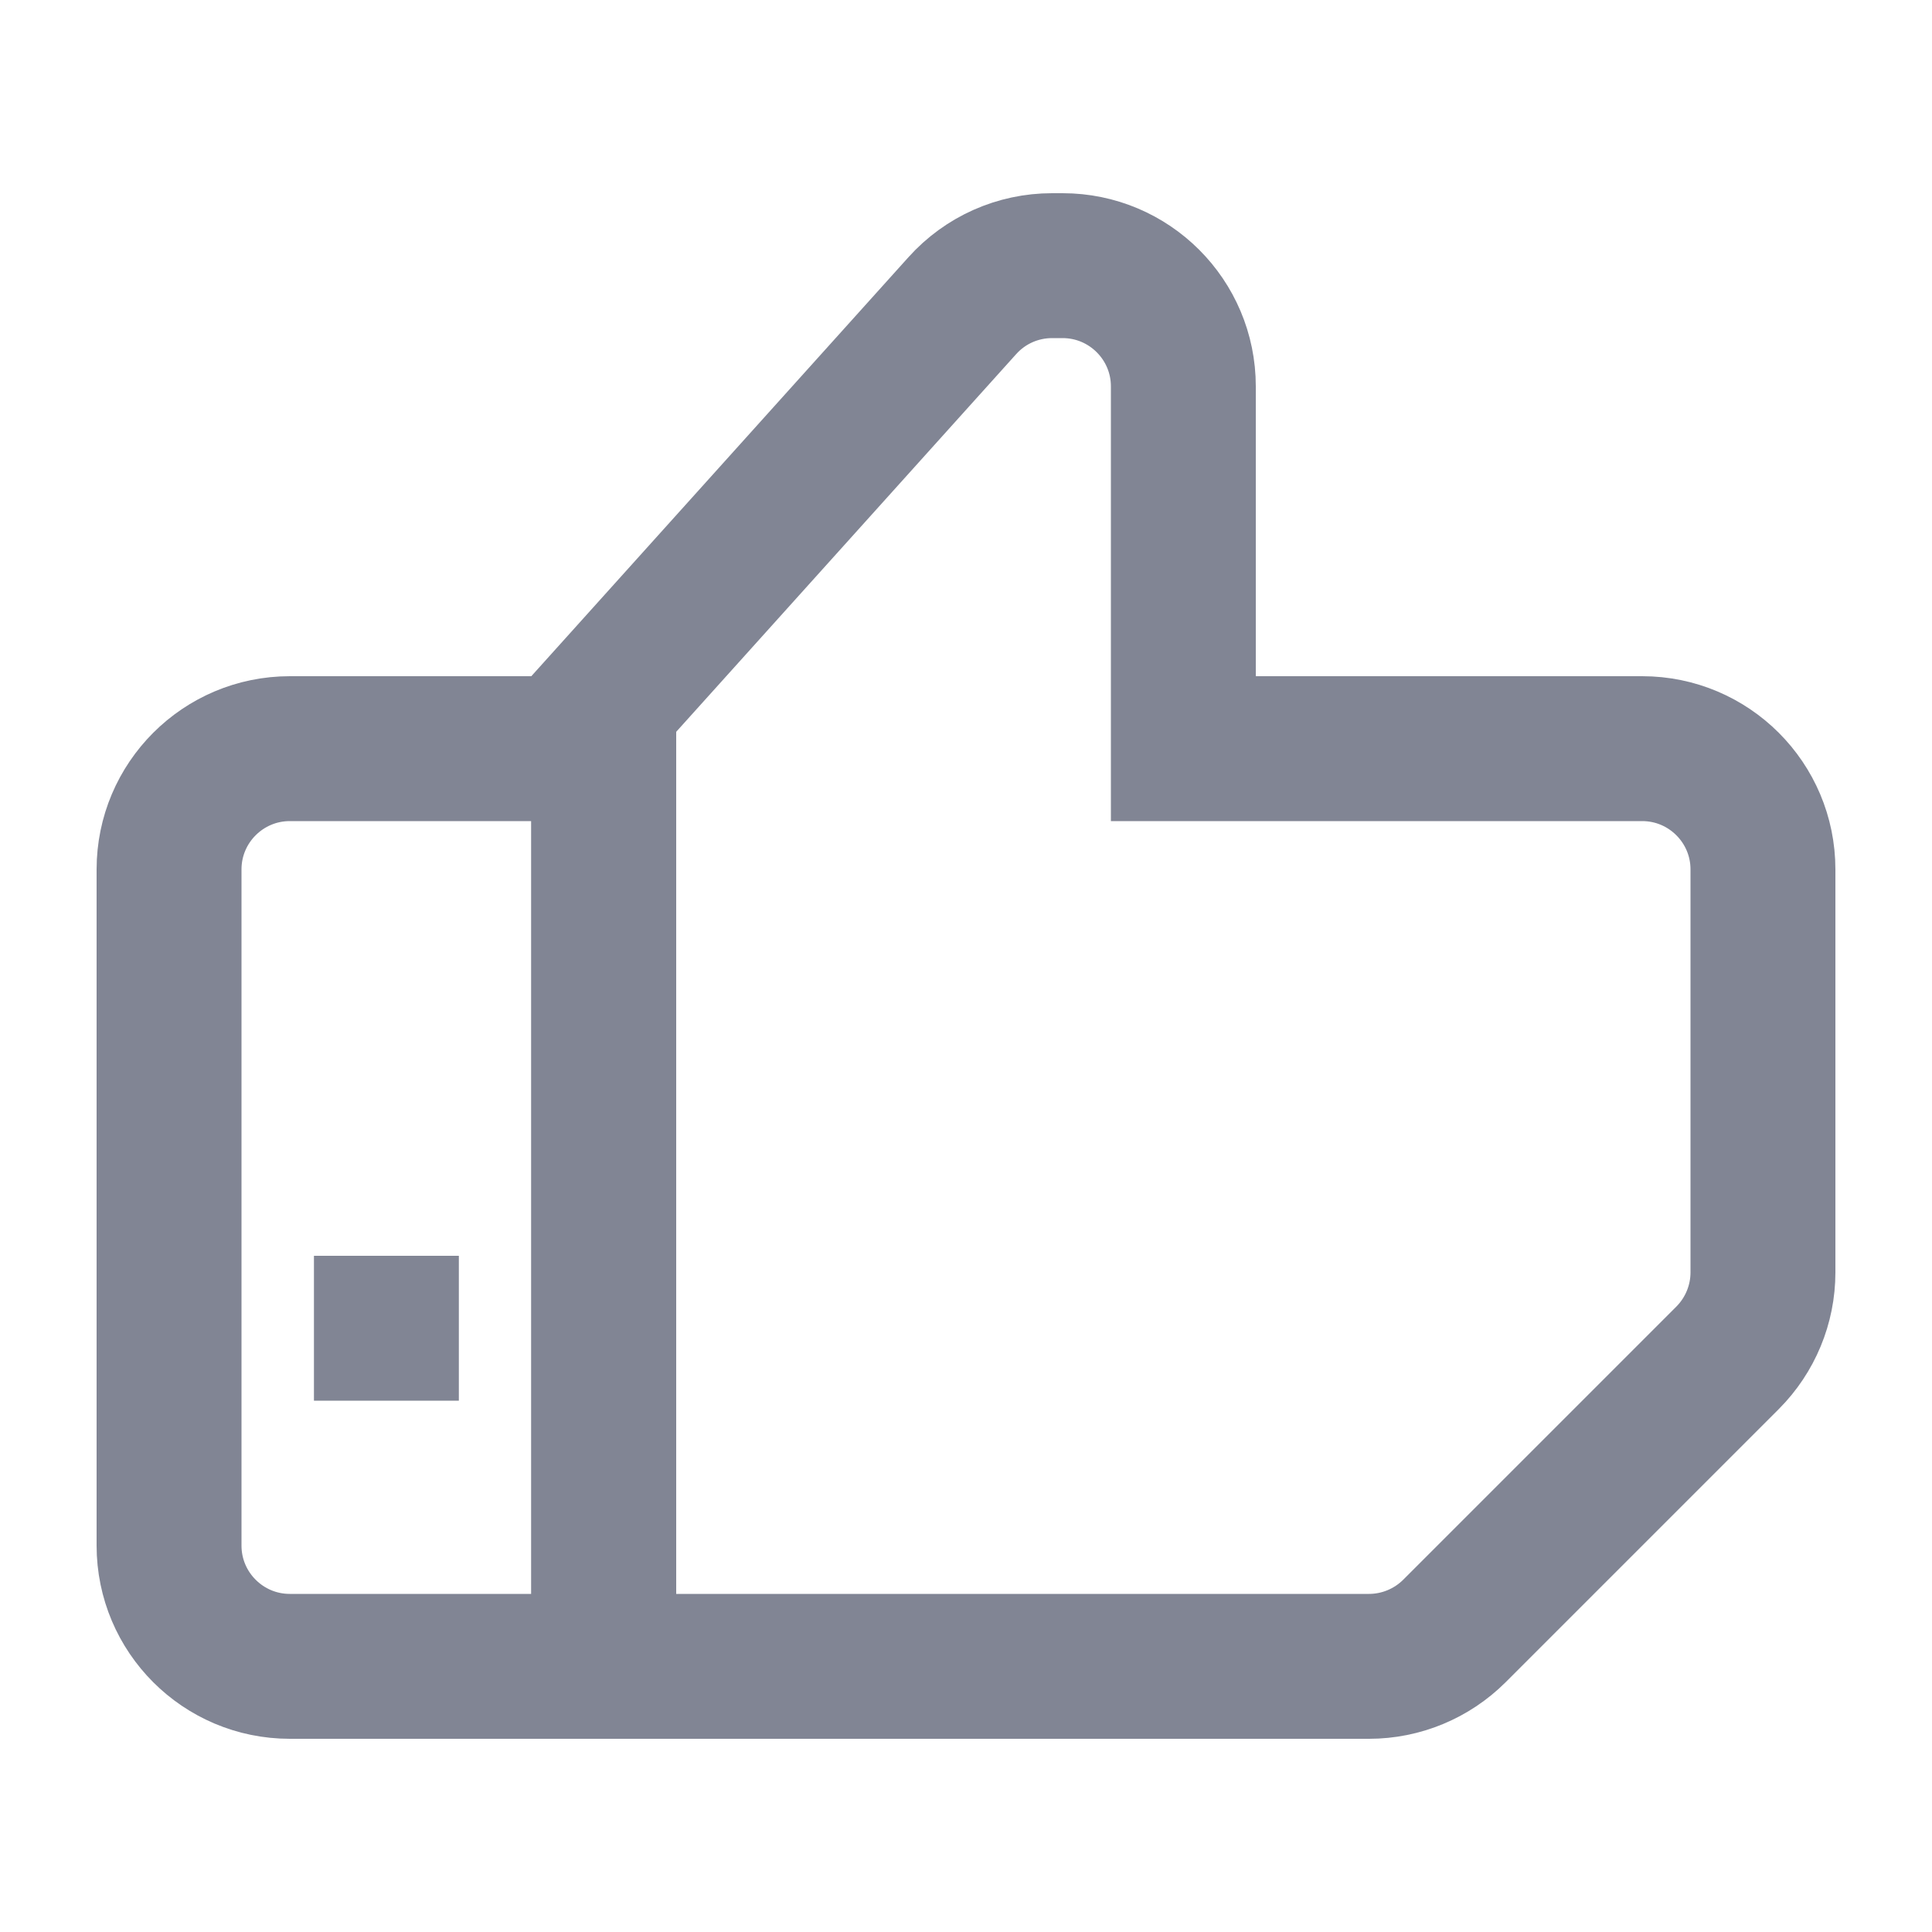
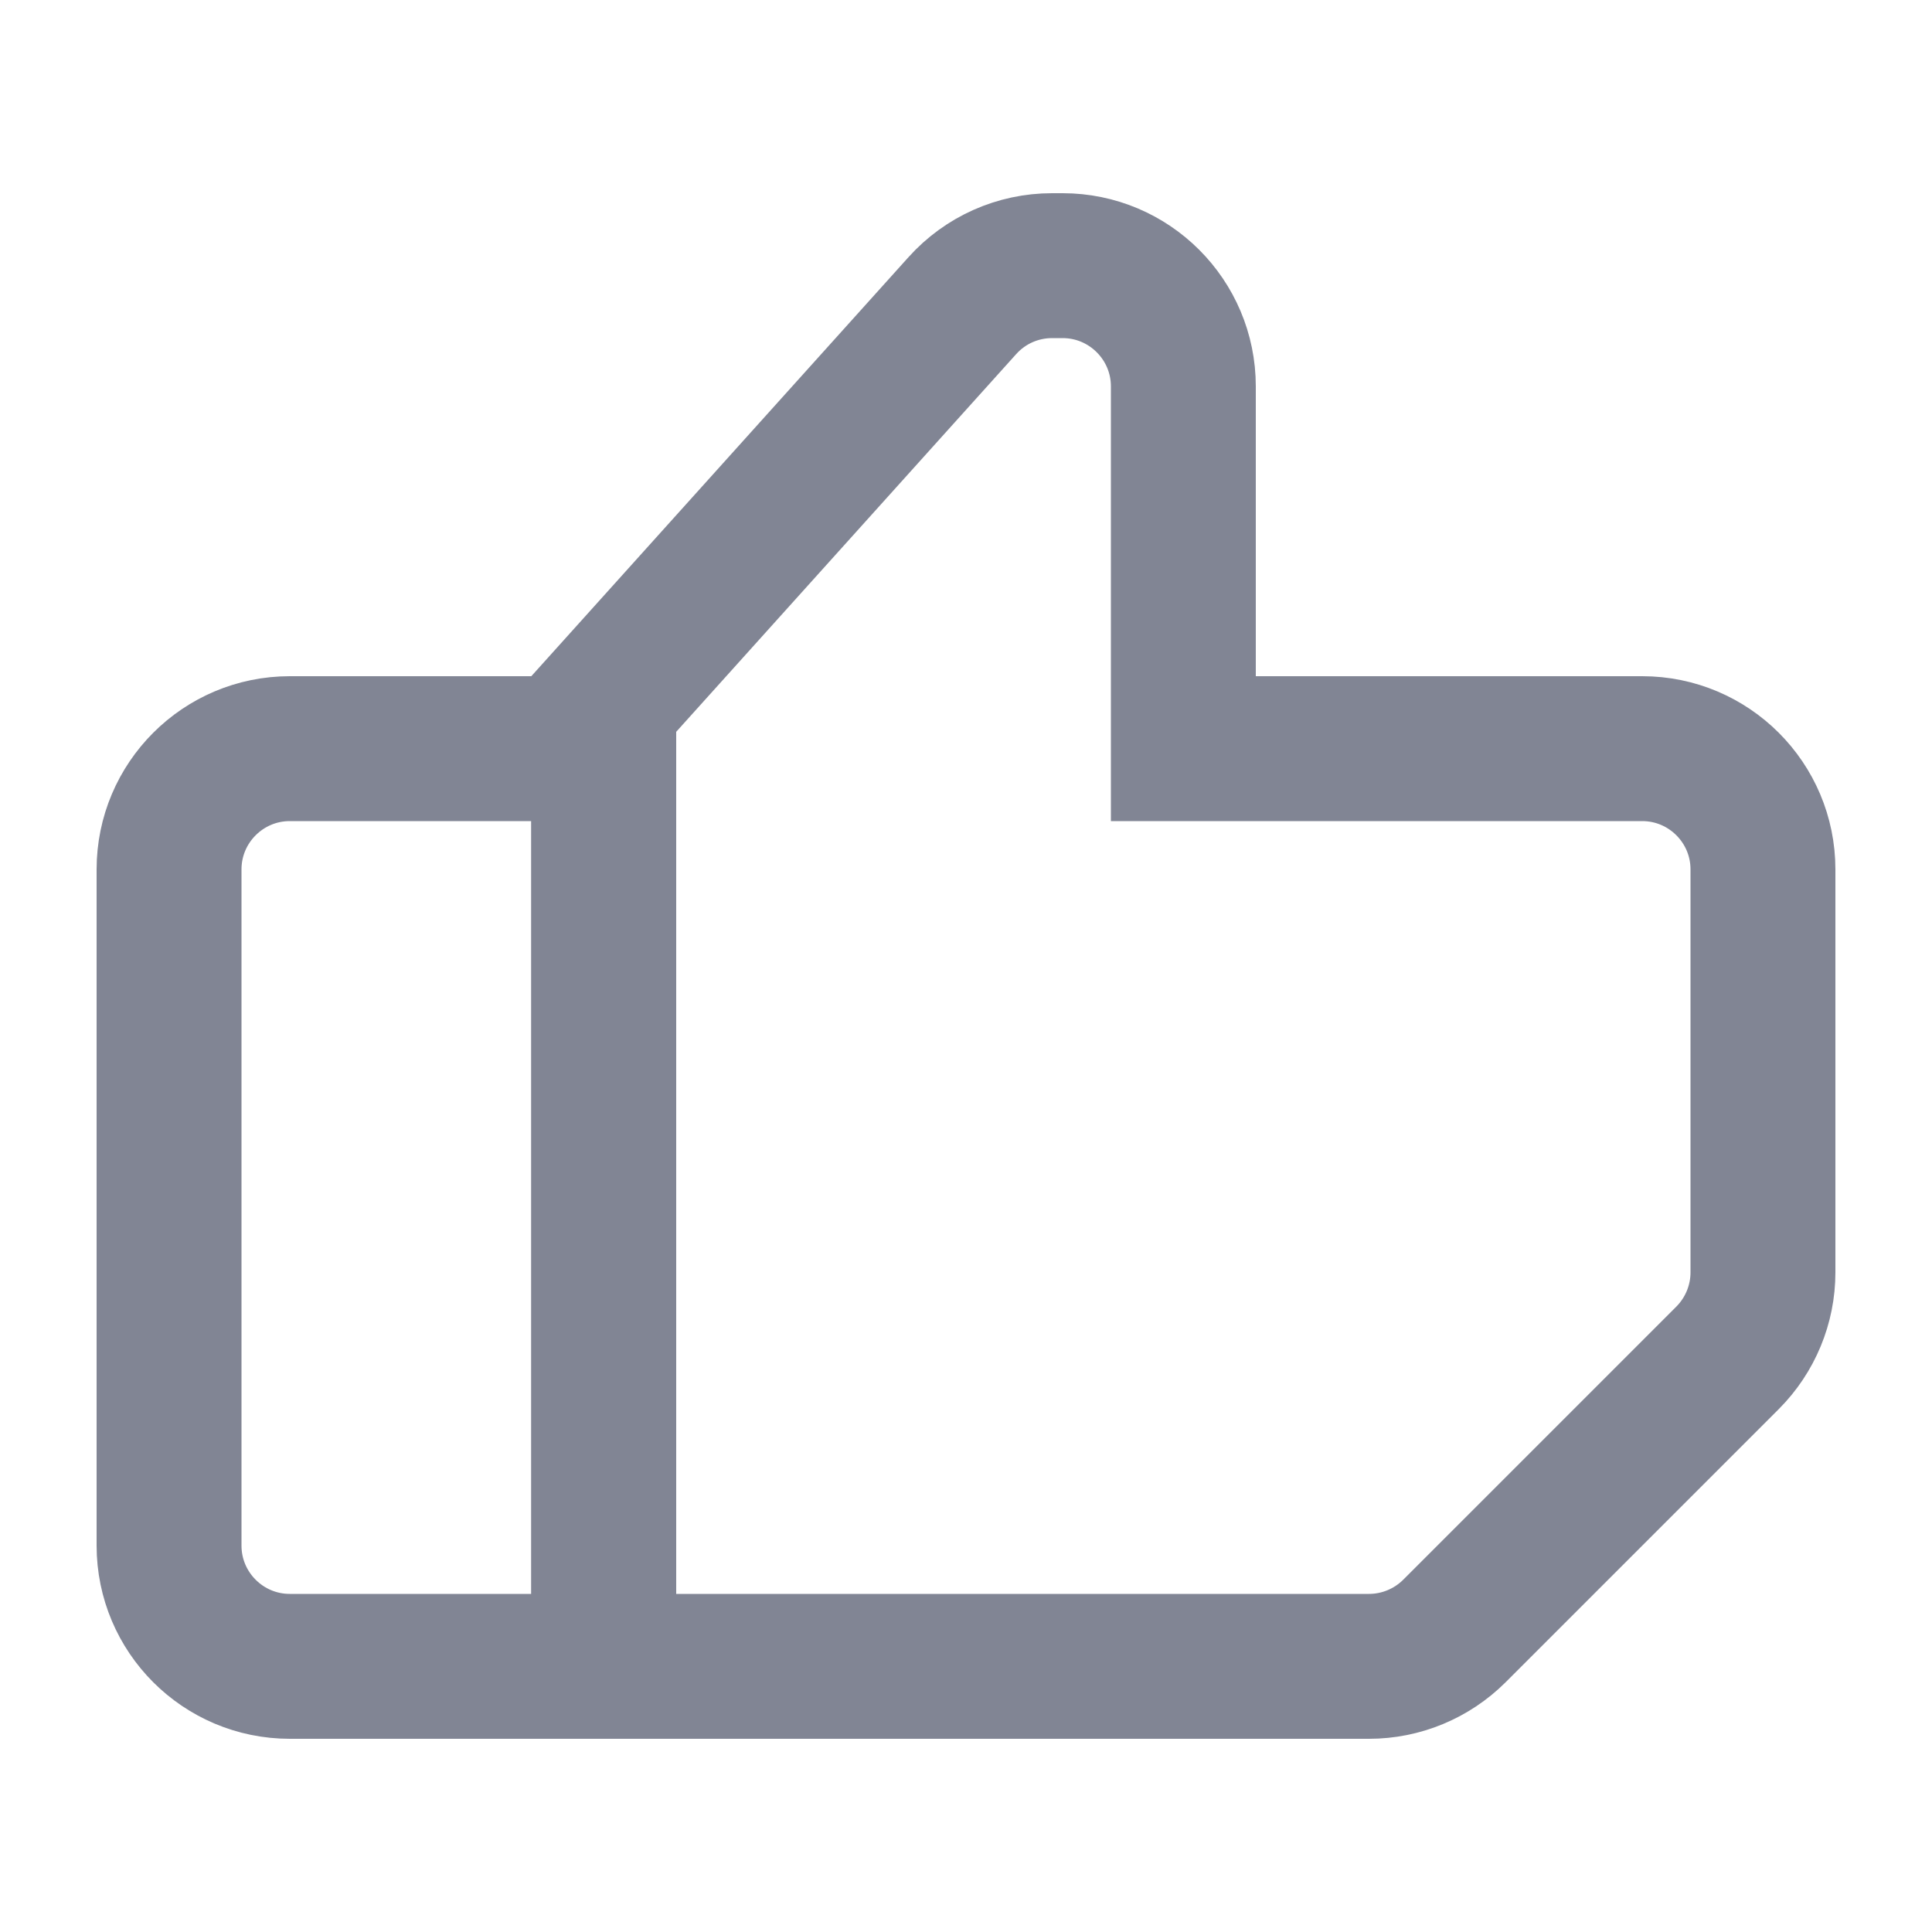
<svg xmlns="http://www.w3.org/2000/svg" width="20" height="20" viewBox="0 0 20 20" fill="none">
-   <path d="M3 7.75H6C6.138 7.75 6.25 7.862 6.25 8V17C6.25 17.138 6.138 17.25 6 17.25H3C2.31 17.25 1.75 16.69 1.75 16V9C1.75 8.31 2.31 7.75 3 7.75Z" stroke="#818594" stroke-width="1.5" />
-   <path d="M12.25 7V7.75H13H17C17.69 7.75 18.25 8.31 18.25 9V13.172C18.25 13.503 18.118 13.821 17.884 14.056L15.056 16.884C14.821 17.118 14.503 17.25 14.172 17.25H6.25V7.288L9.962 3.164C10.199 2.9 10.536 2.75 10.891 2.75H11C11.69 2.75 12.25 3.31 12.25 4V7Z" stroke="#818594" stroke-width="1.5" />
-   <rect x="3.25" y="13" width="1.5" height="1.5" fill="#818594" />
+   <path d="M1.75 9C1.75 8.31 2.31 7.75 3 7.75H6C6.138 7.75 6.25 7.862 6.25 8V17C6.25 17.138 6.138 17.25 6 17.25H3C2.31 17.25 1.75 16.69 1.75 16V9Z" stroke="#818594" stroke-width="1.5" />
+   <path d="M14.172 17.25H6.25V7.288L9.962 3.164C10.199 2.9 10.536 2.75 10.891 2.75H11C11.69 2.75 12.25 3.31 12.25 4V7V7.75H13H17C17.69 7.75 18.25 8.31 18.25 9V13.172C18.25 13.503 18.118 13.821 17.884 14.056L15.056 16.884C14.821 17.118 14.503 17.25 14.172 17.25Z" stroke="#818594" stroke-width="1.5" />
</svg>
